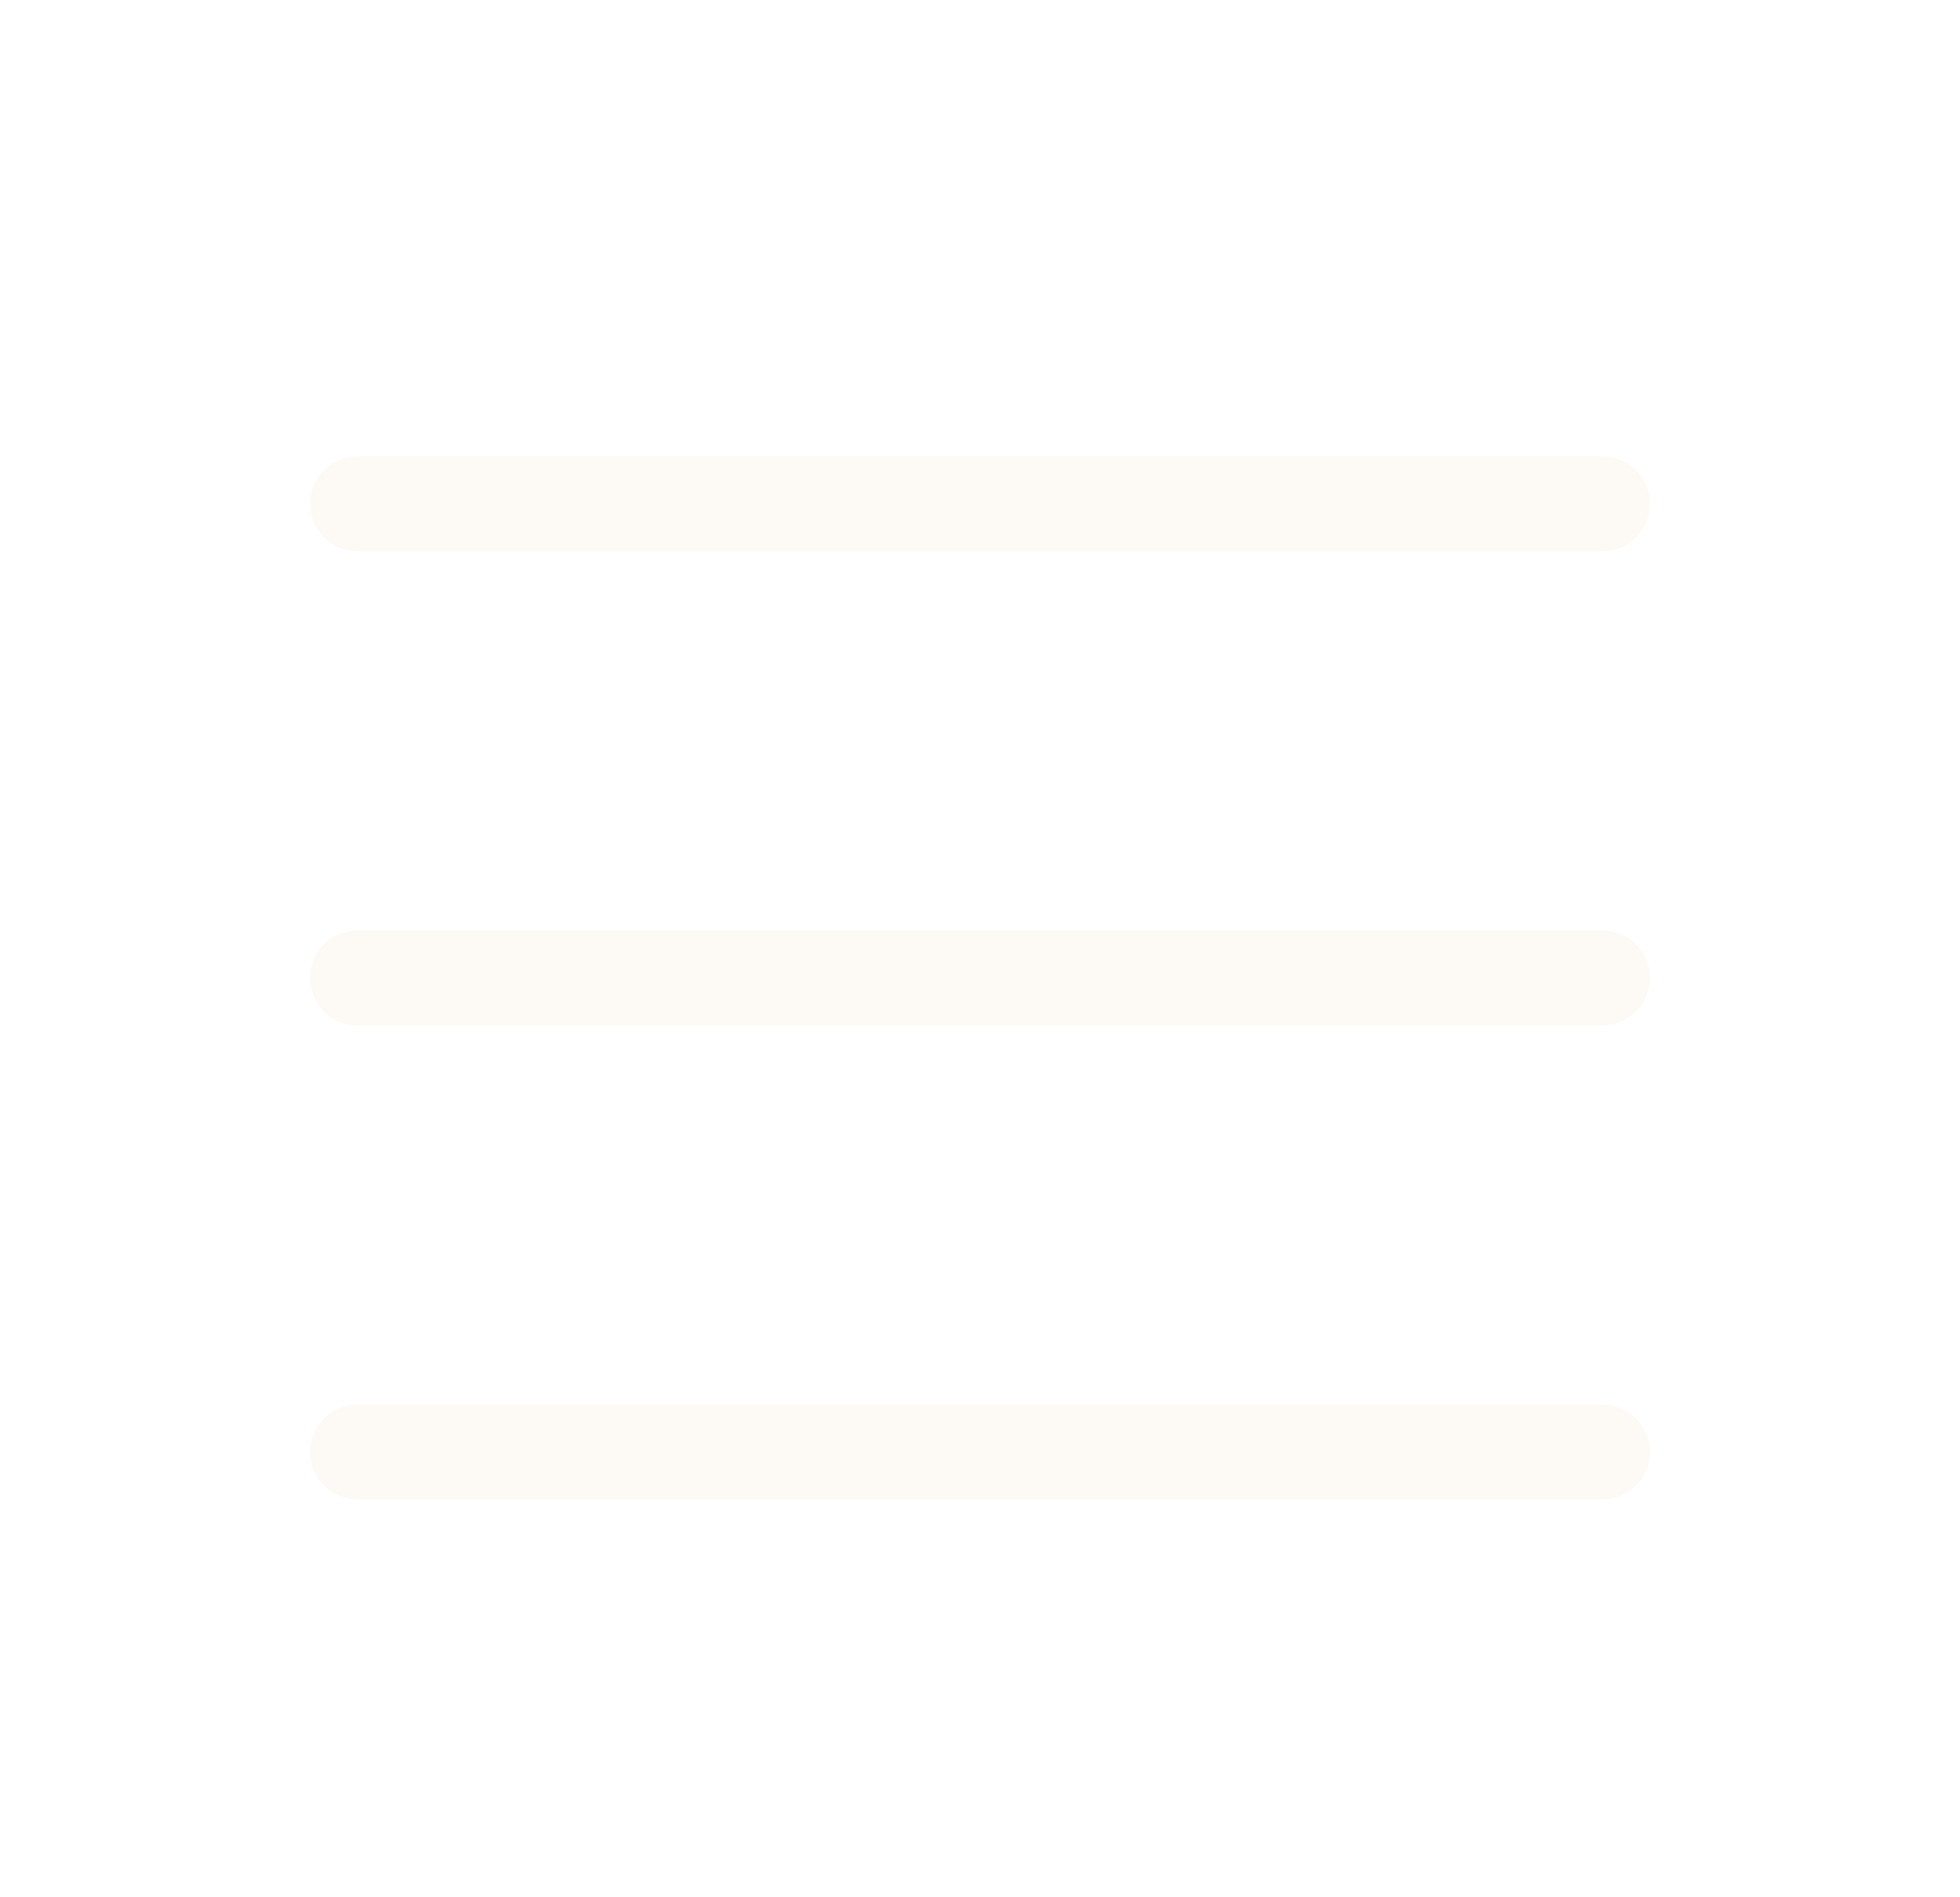
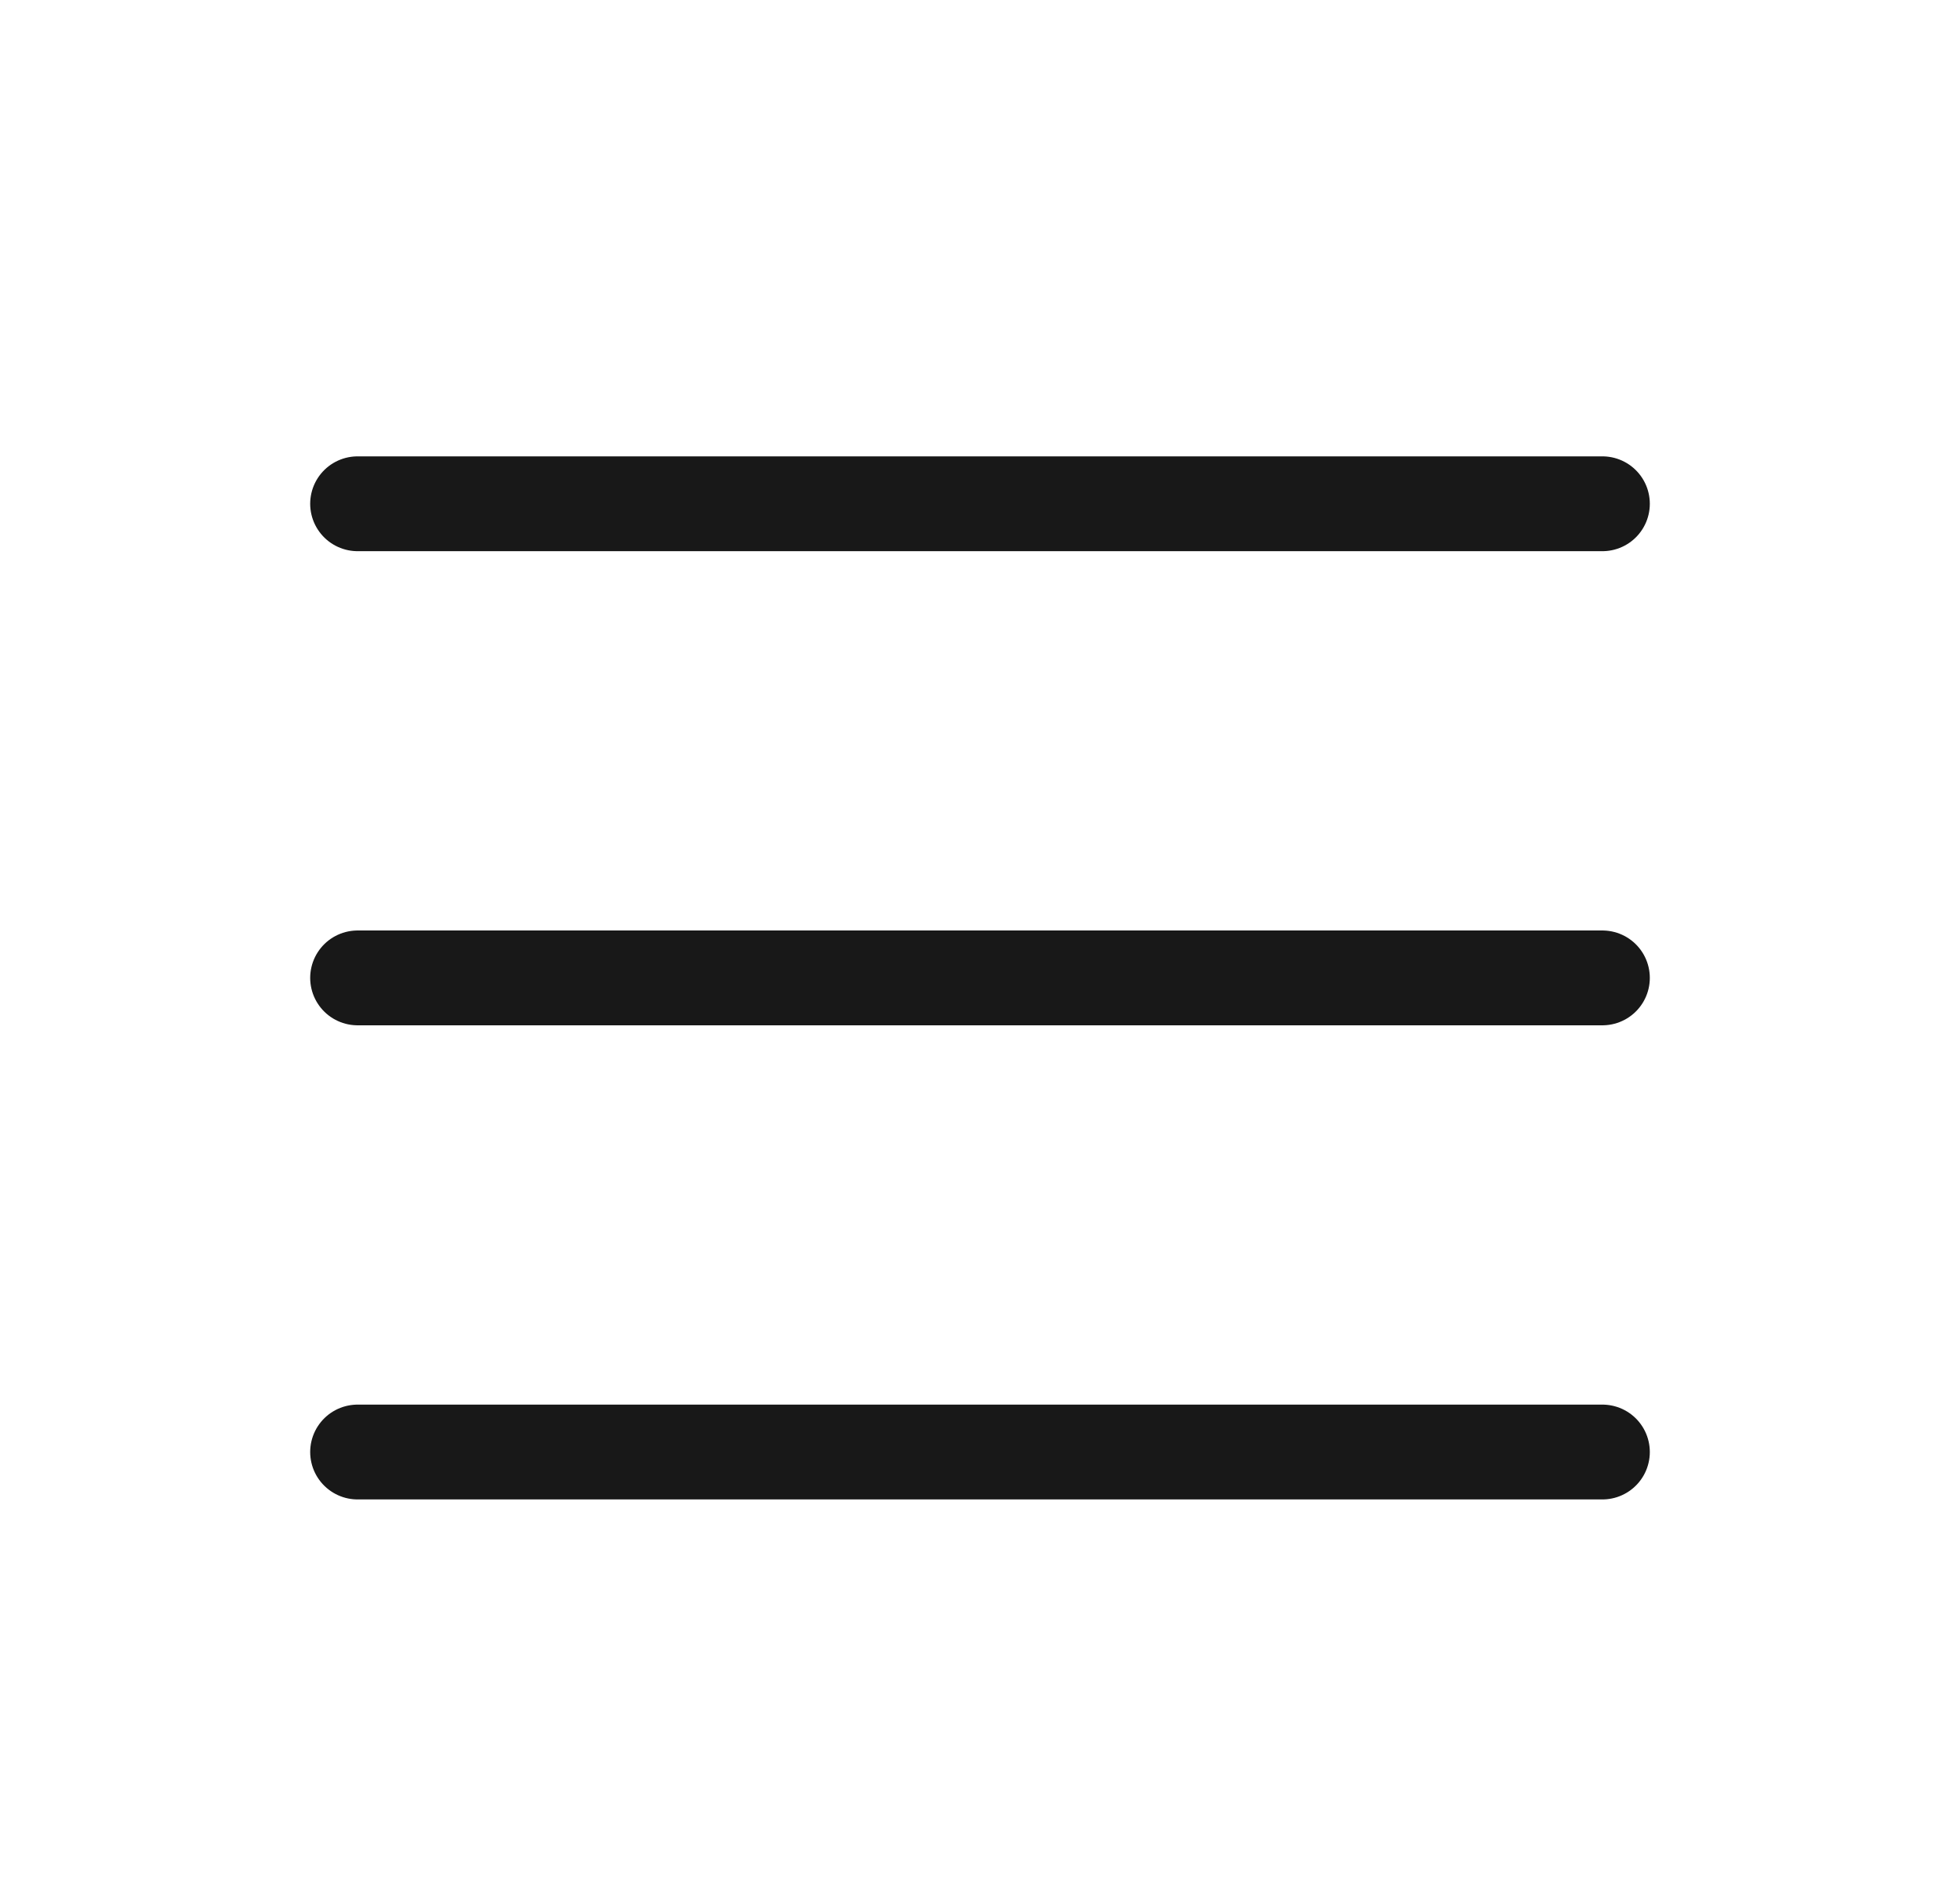
<svg xmlns="http://www.w3.org/2000/svg" width="31" height="30" viewBox="0 0 31 30" fill="none">
-   <path d="M5.656 7.969H25.344M5.656 22.969H25.344H5.656ZM5.656 15.469H25.344H5.656Z" stroke="#FDF9F4" stroke-width="1.5" stroke-linecap="round" stroke-linejoin="round" />
+   <path d="M5.656 7.969H25.344M5.656 22.969H25.344H5.656ZM5.656 15.469H25.344H5.656Z" stroke="#181818" stroke-width="1.5" stroke-linecap="round" stroke-linejoin="round" />
</svg>
